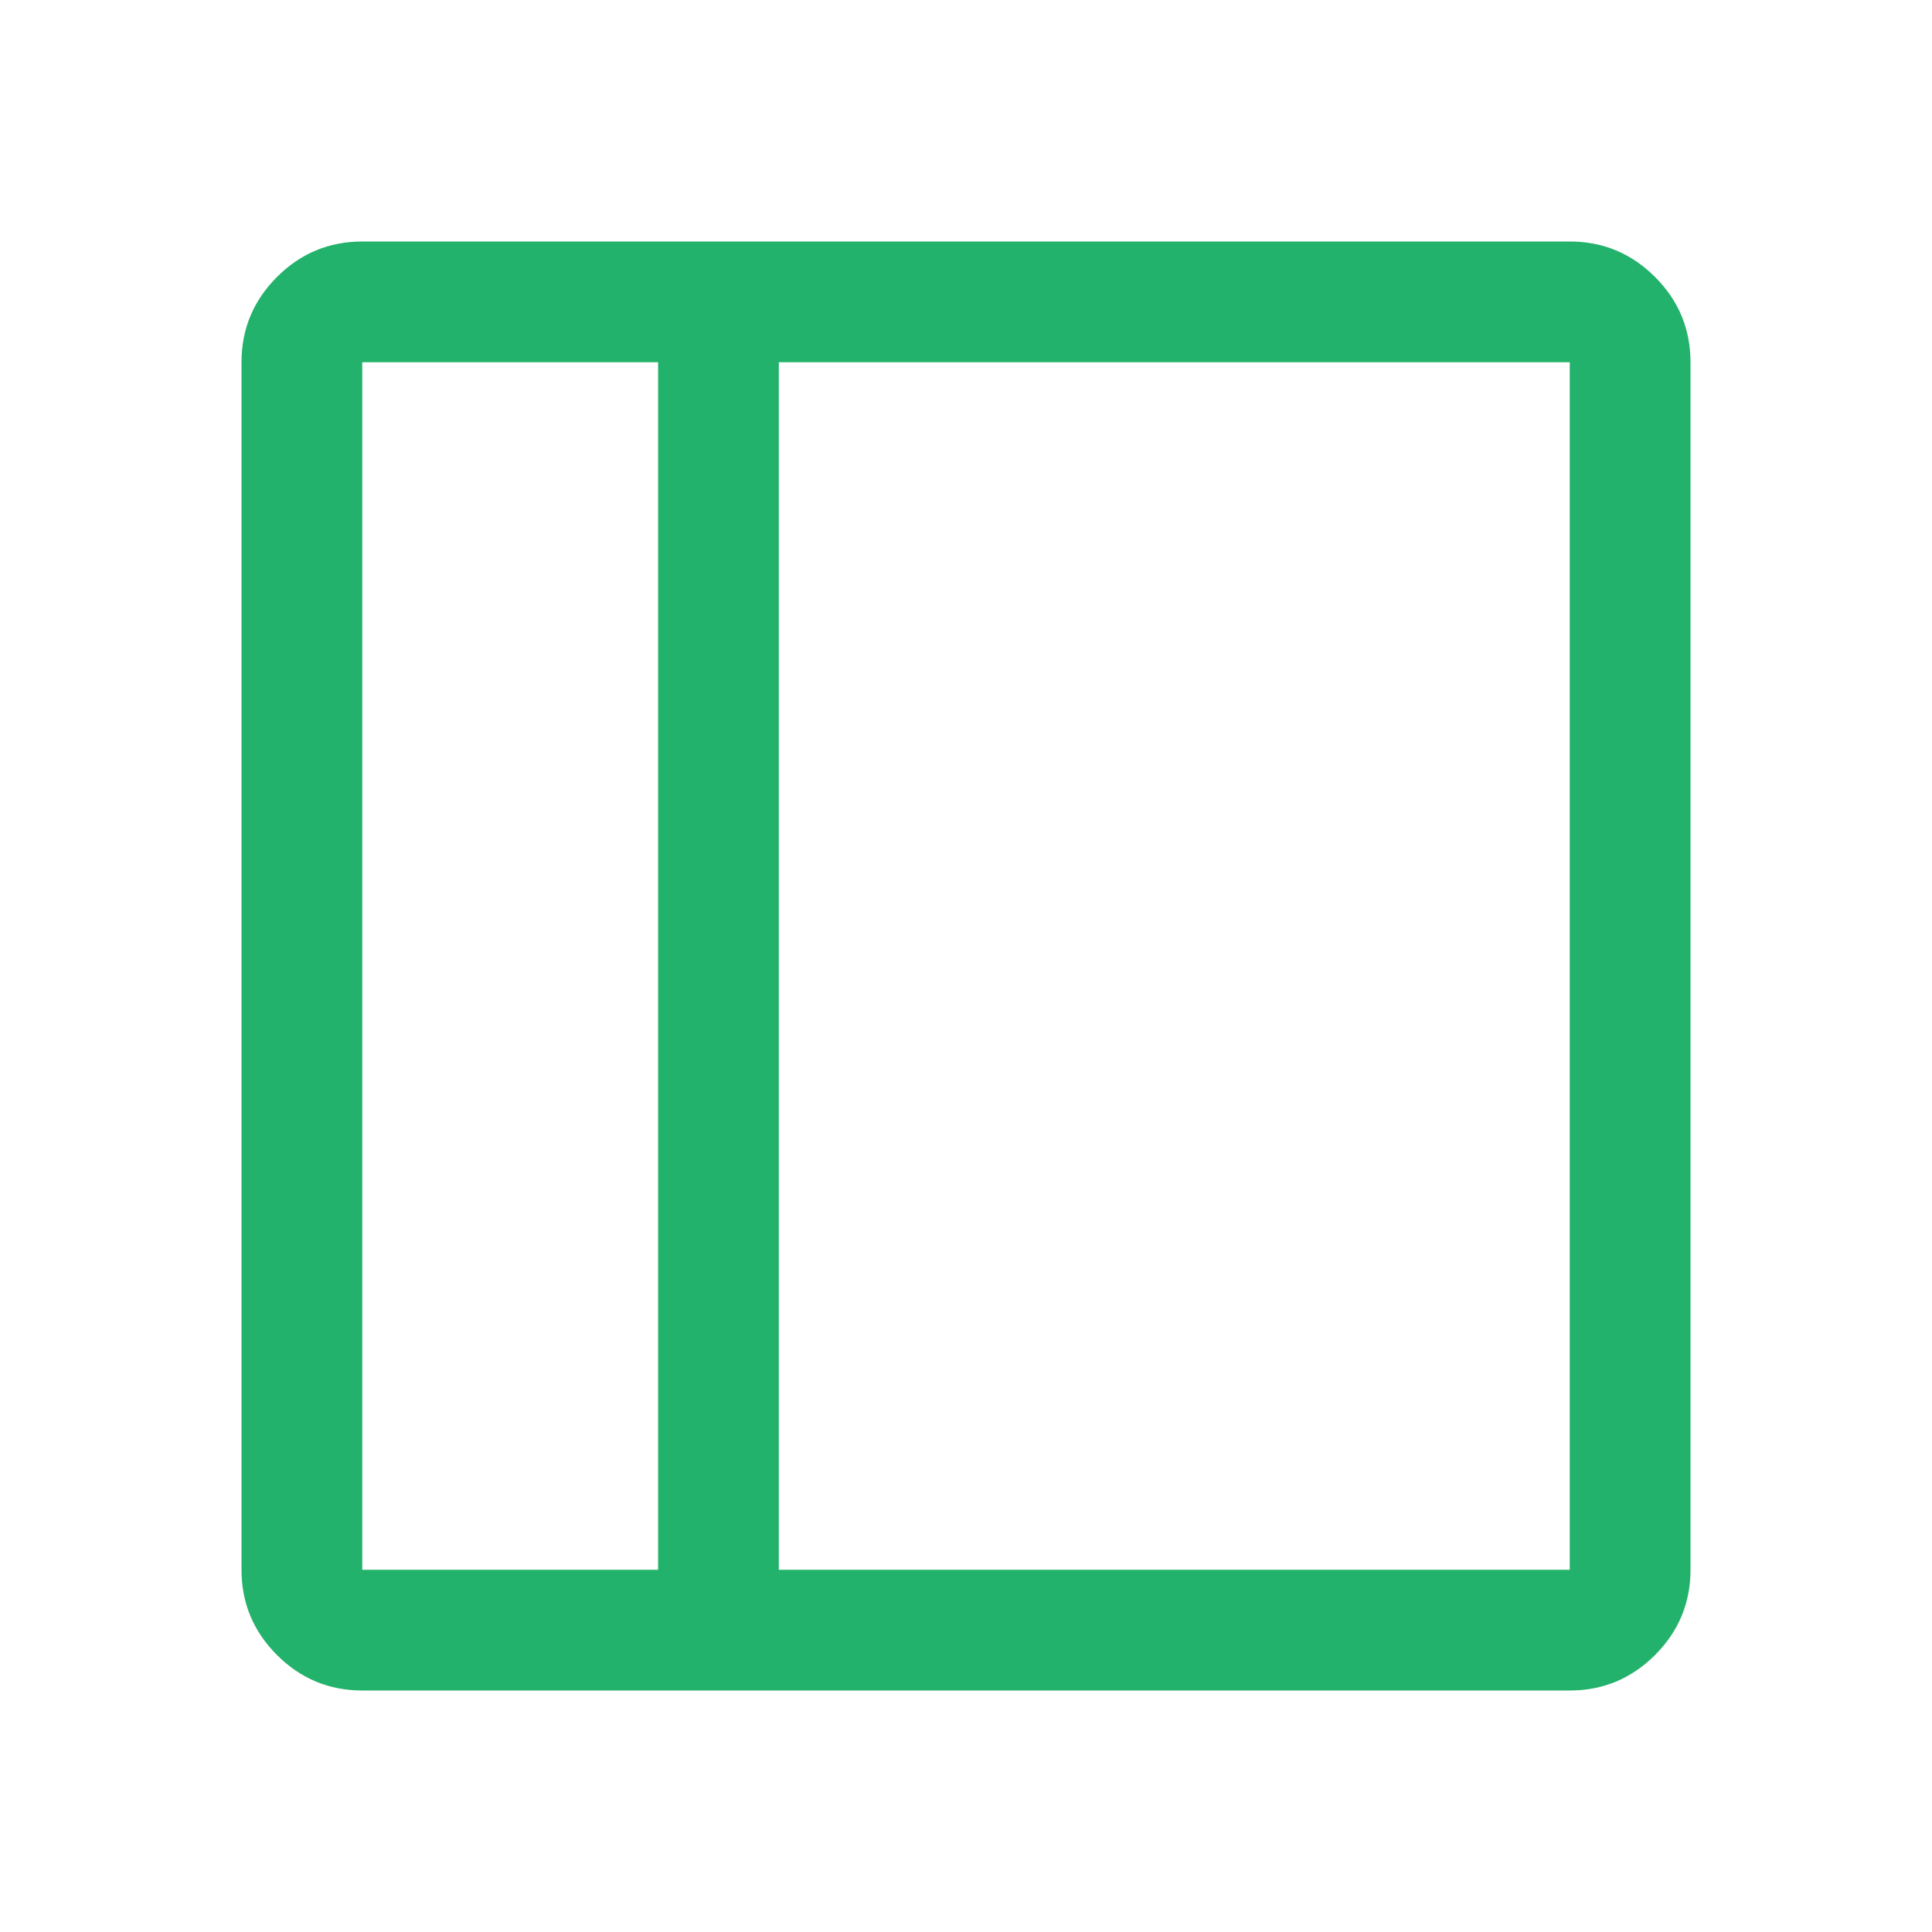
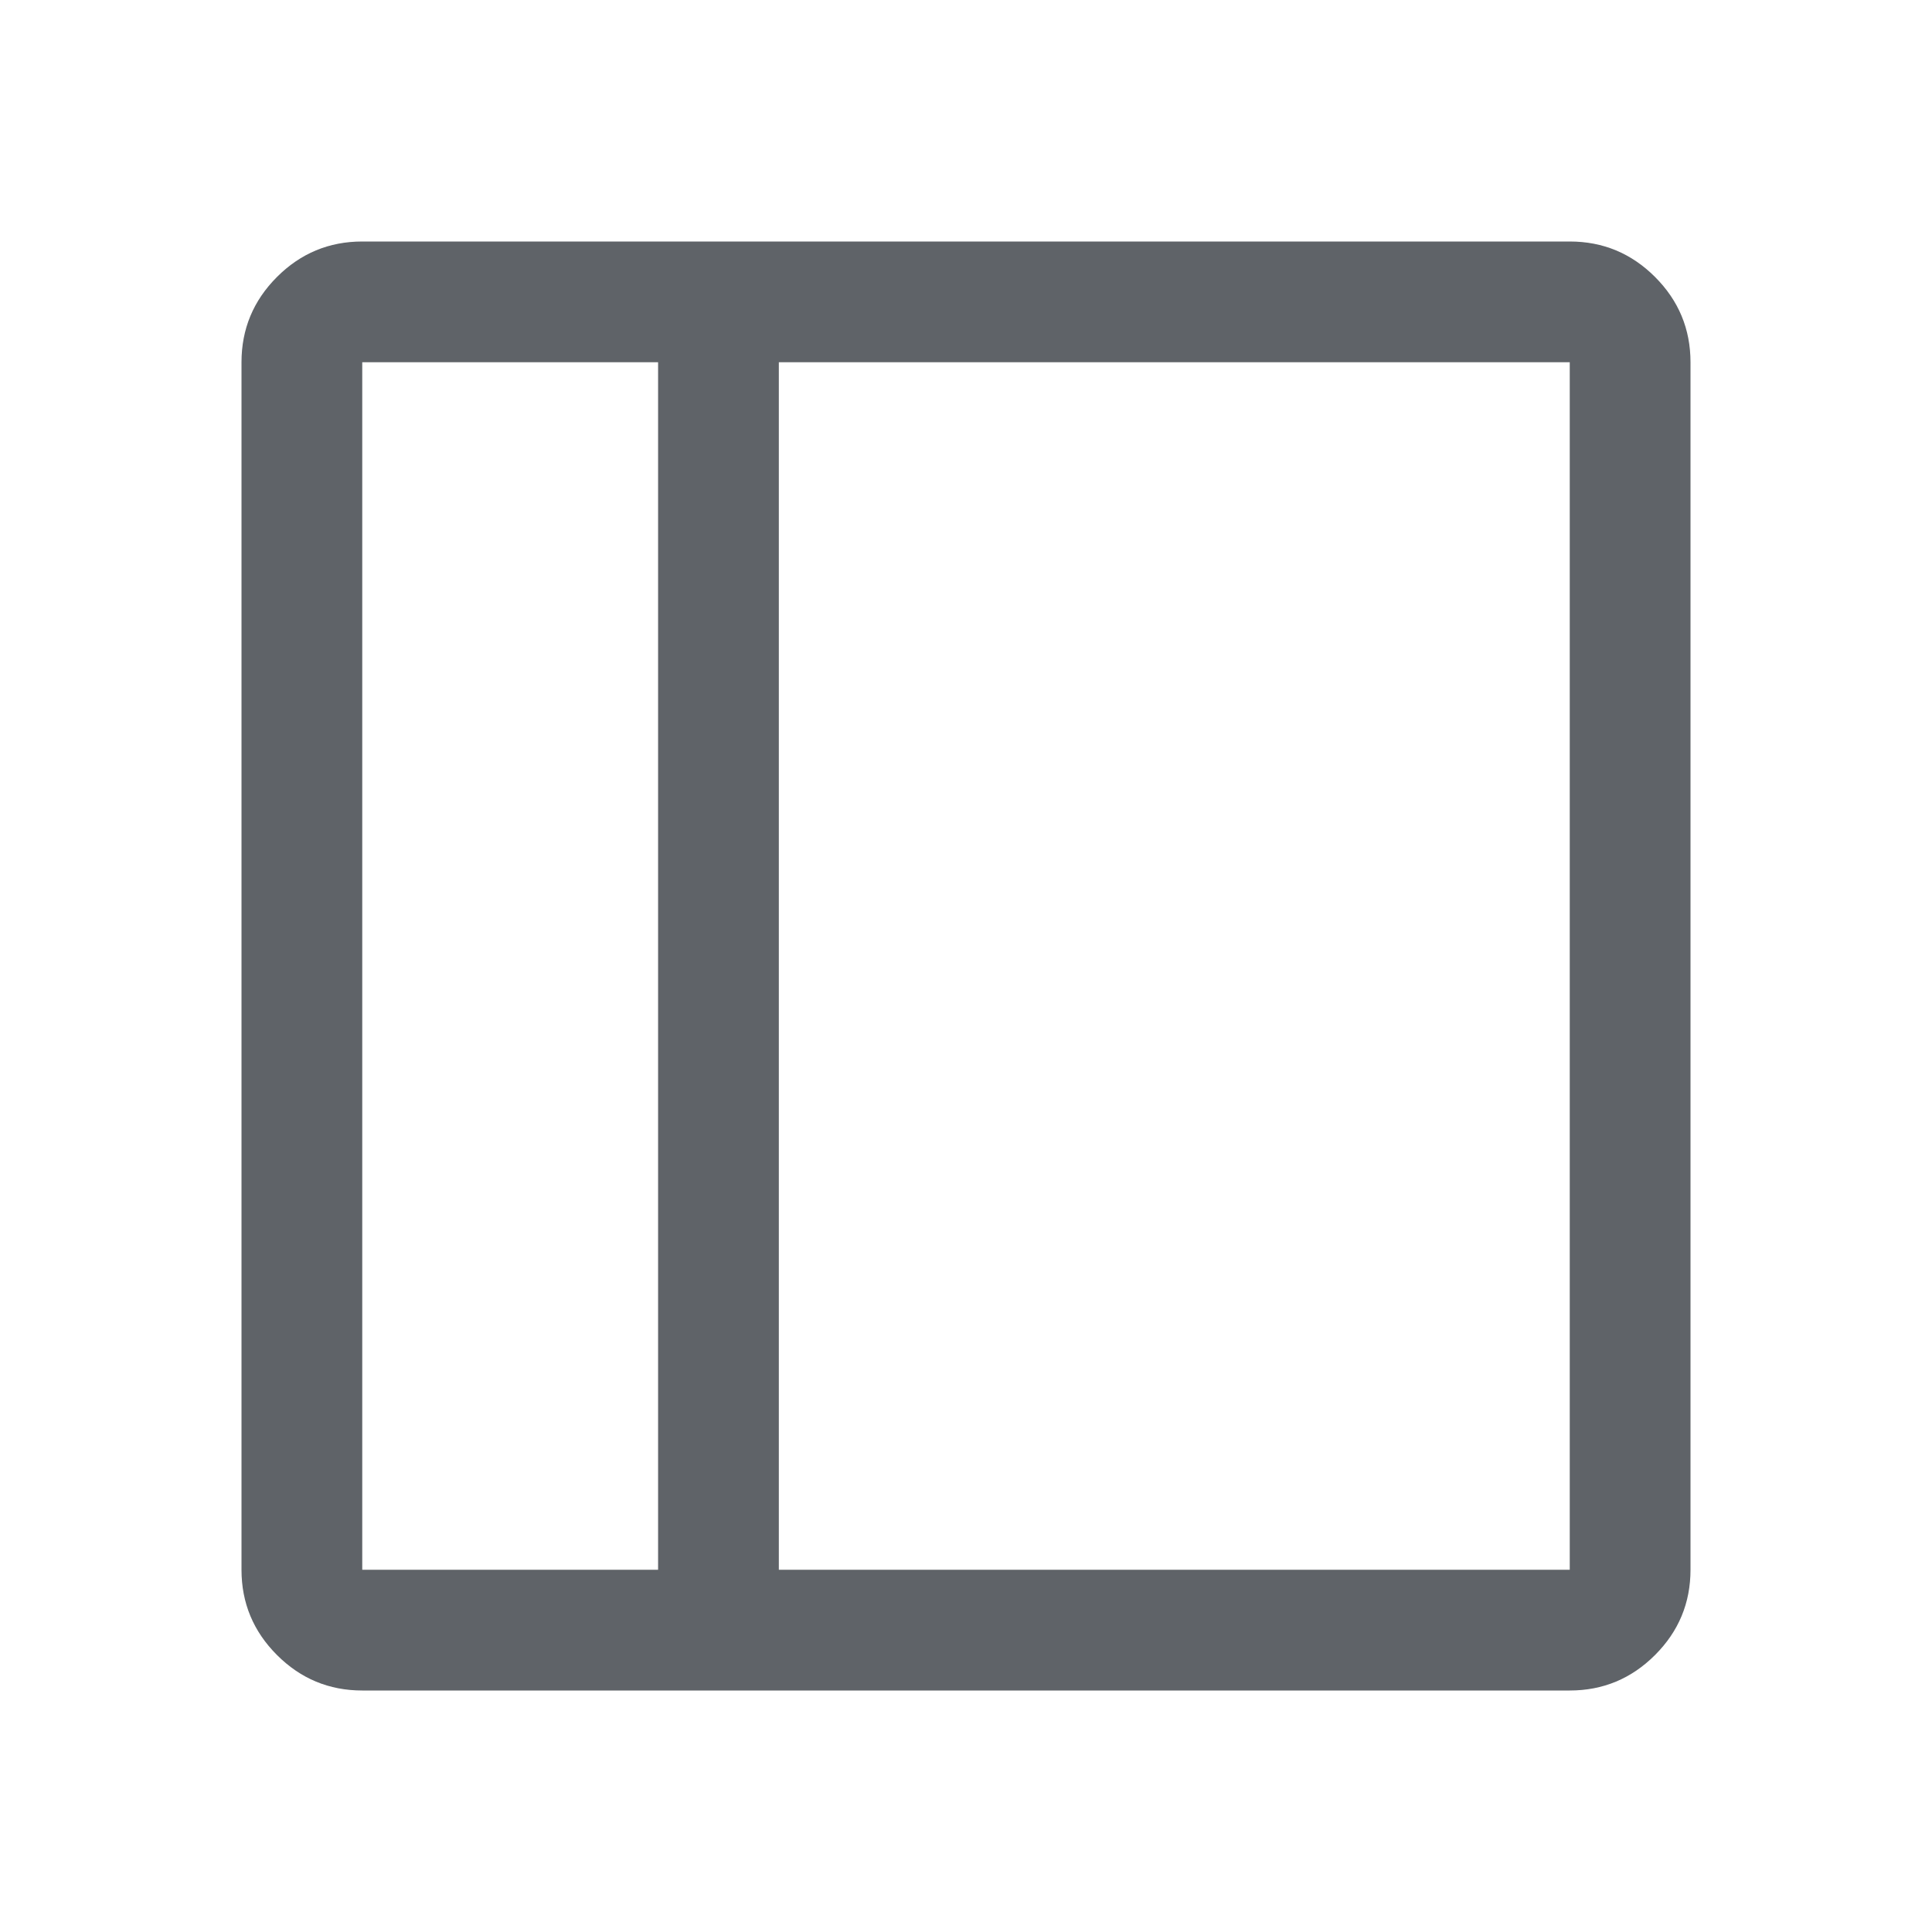
- <svg xmlns="http://www.w3.org/2000/svg" height="48px" viewBox="0 -960 960 960" width="48px" fill="#23b26b">
+ <svg xmlns="http://www.w3.org/2000/svg" height="48px" viewBox="0 -960 960 960" width="48px" fill="#5f6368">
  <path d="M180-120q-24.75 0-42.37-17.63Q120-155.25 120-180v-600q0-24.75 17.63-42.38Q155.25-840 180-840h600q24.75 0 42.38 17.62Q840-804.75 840-780v600q0 24.75-17.62 42.37Q804.75-120 780-120H180Zm147-60v-600H180v600h147Zm60 0h393v-600H387v600Zm-60 0H180h147Z" />
</svg>
